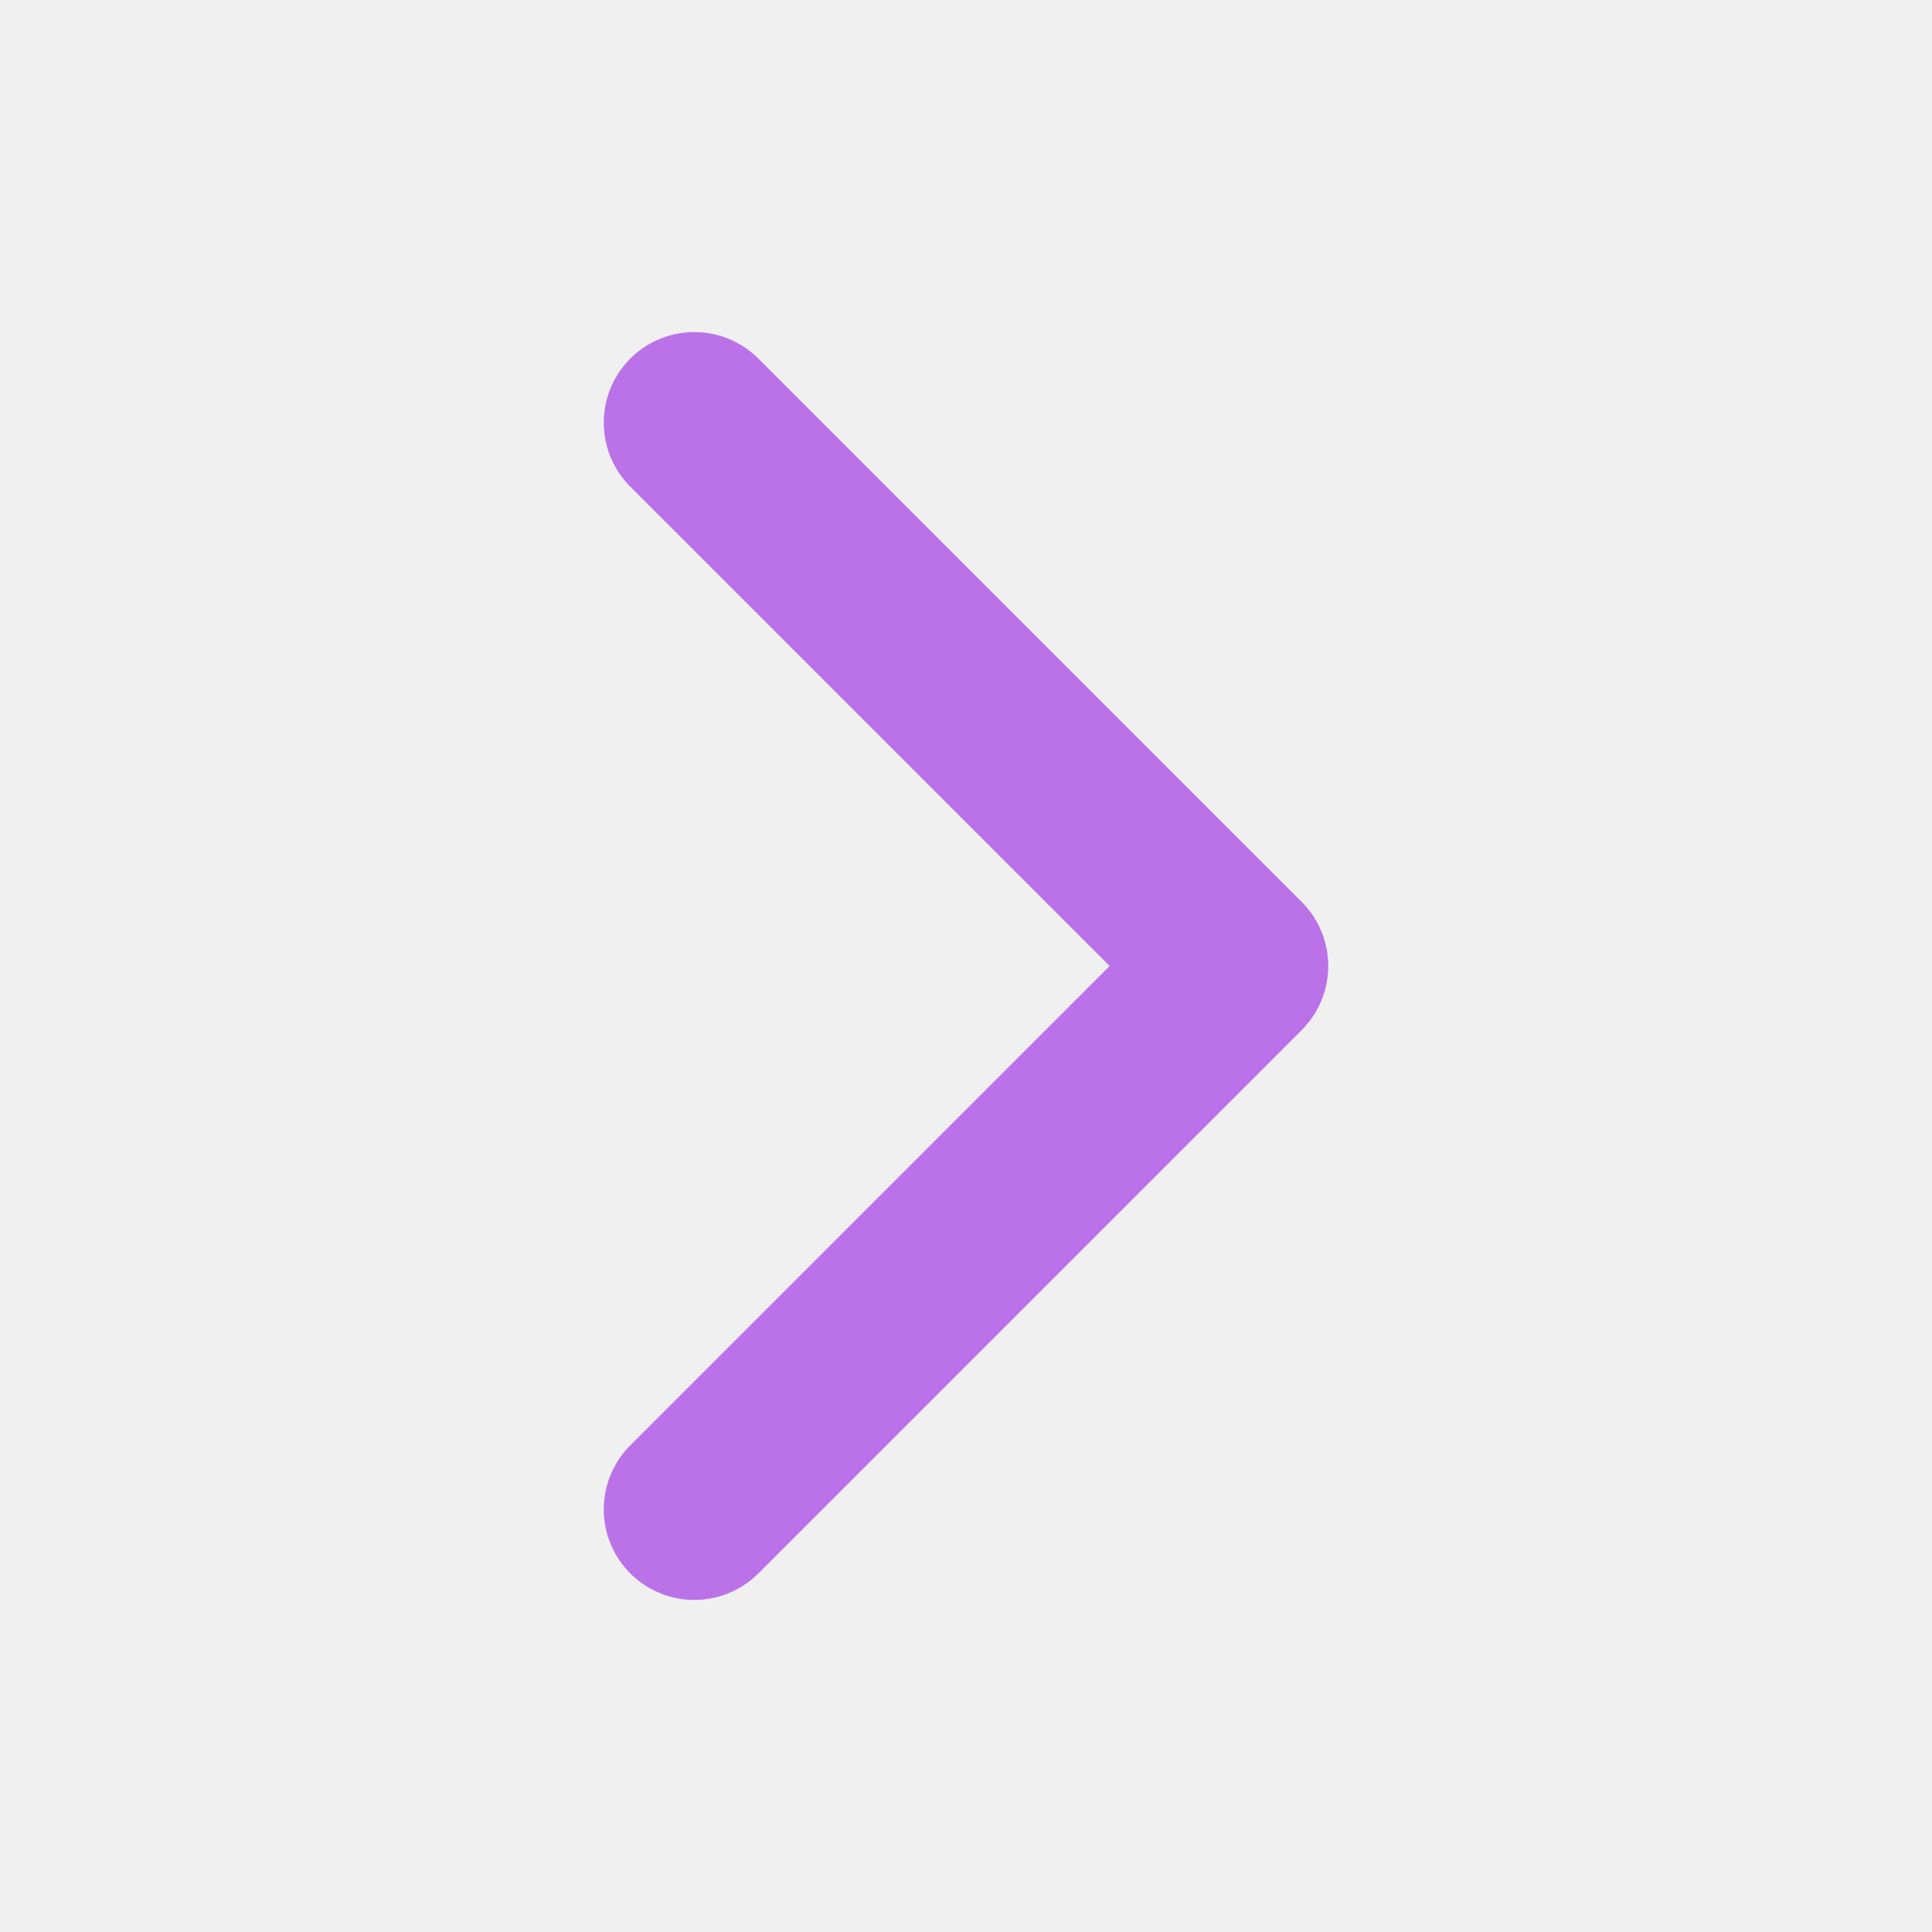
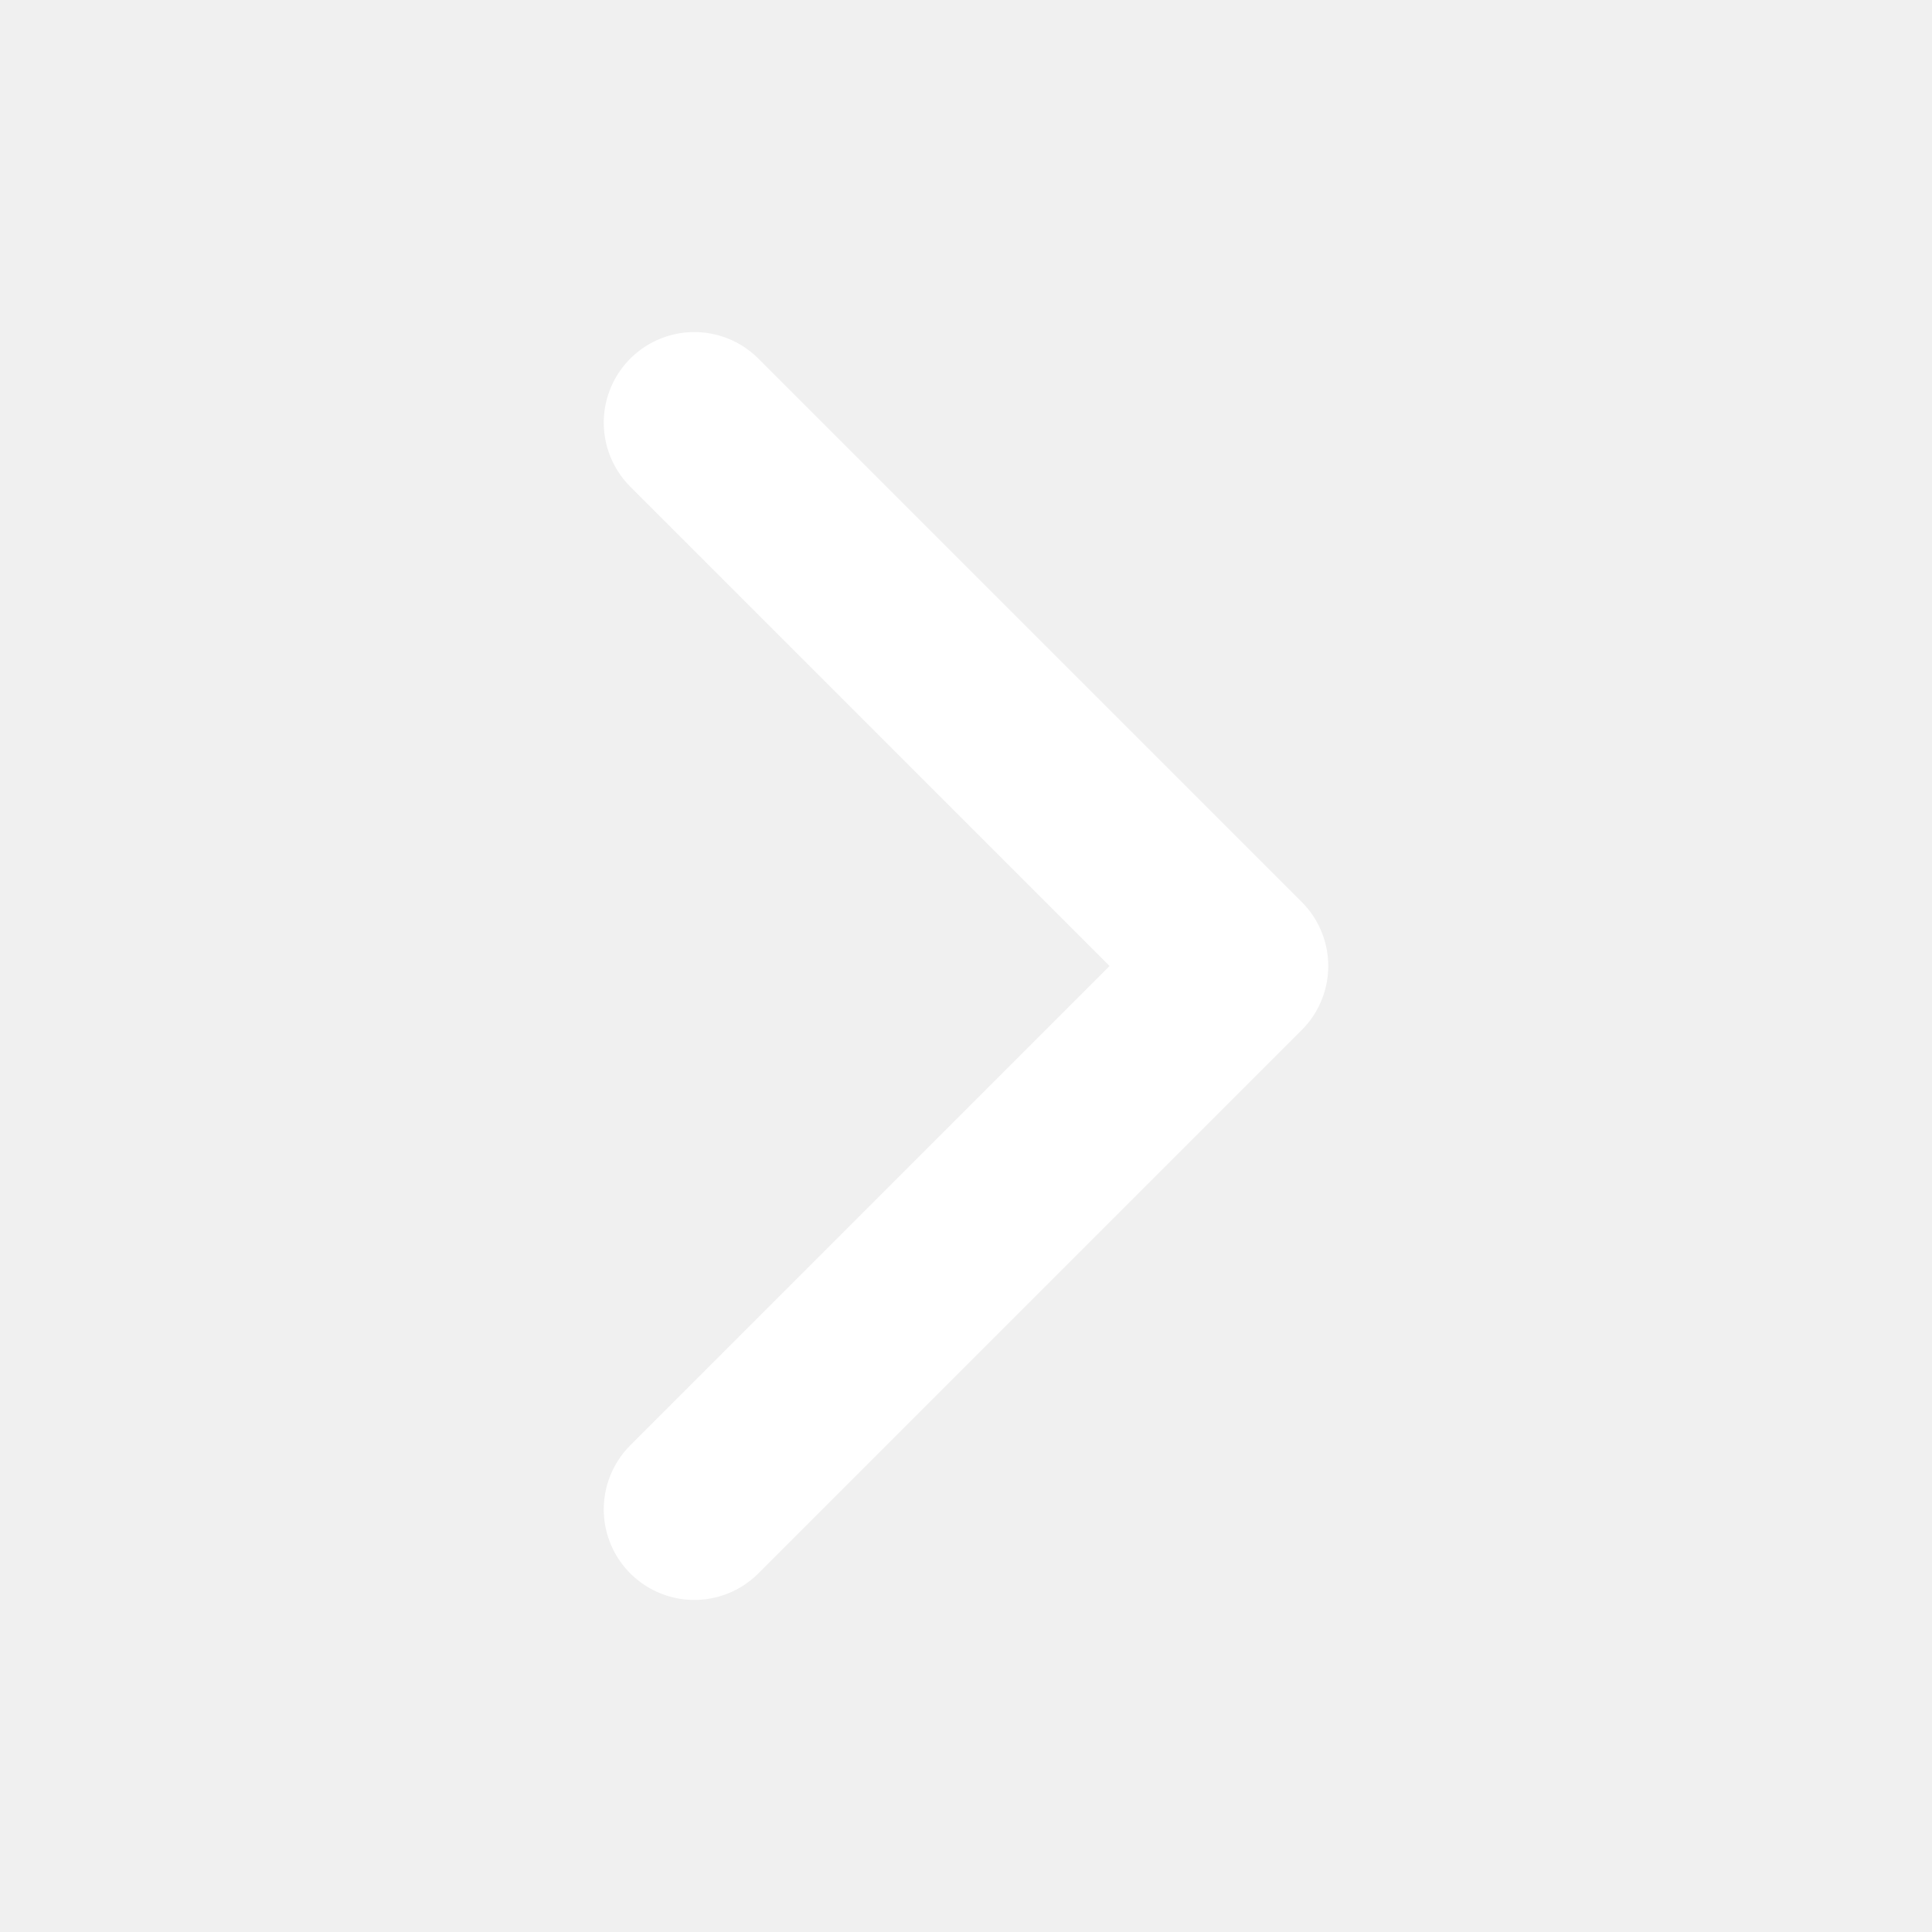
<svg xmlns="http://www.w3.org/2000/svg" class="ionicon" viewBox="0 0 512 512">
-   <path fill="none" stroke="#BB72E9" stroke-linecap="round" stroke-linejoin="round" stroke-width="48" d="M184 112l144 144-144 144" />
+   <path fill="none" stroke="#ffffff" stroke-linecap="round" stroke-linejoin="round" stroke-width="48" d="M184 112l144 144-144 144" />
</svg>
